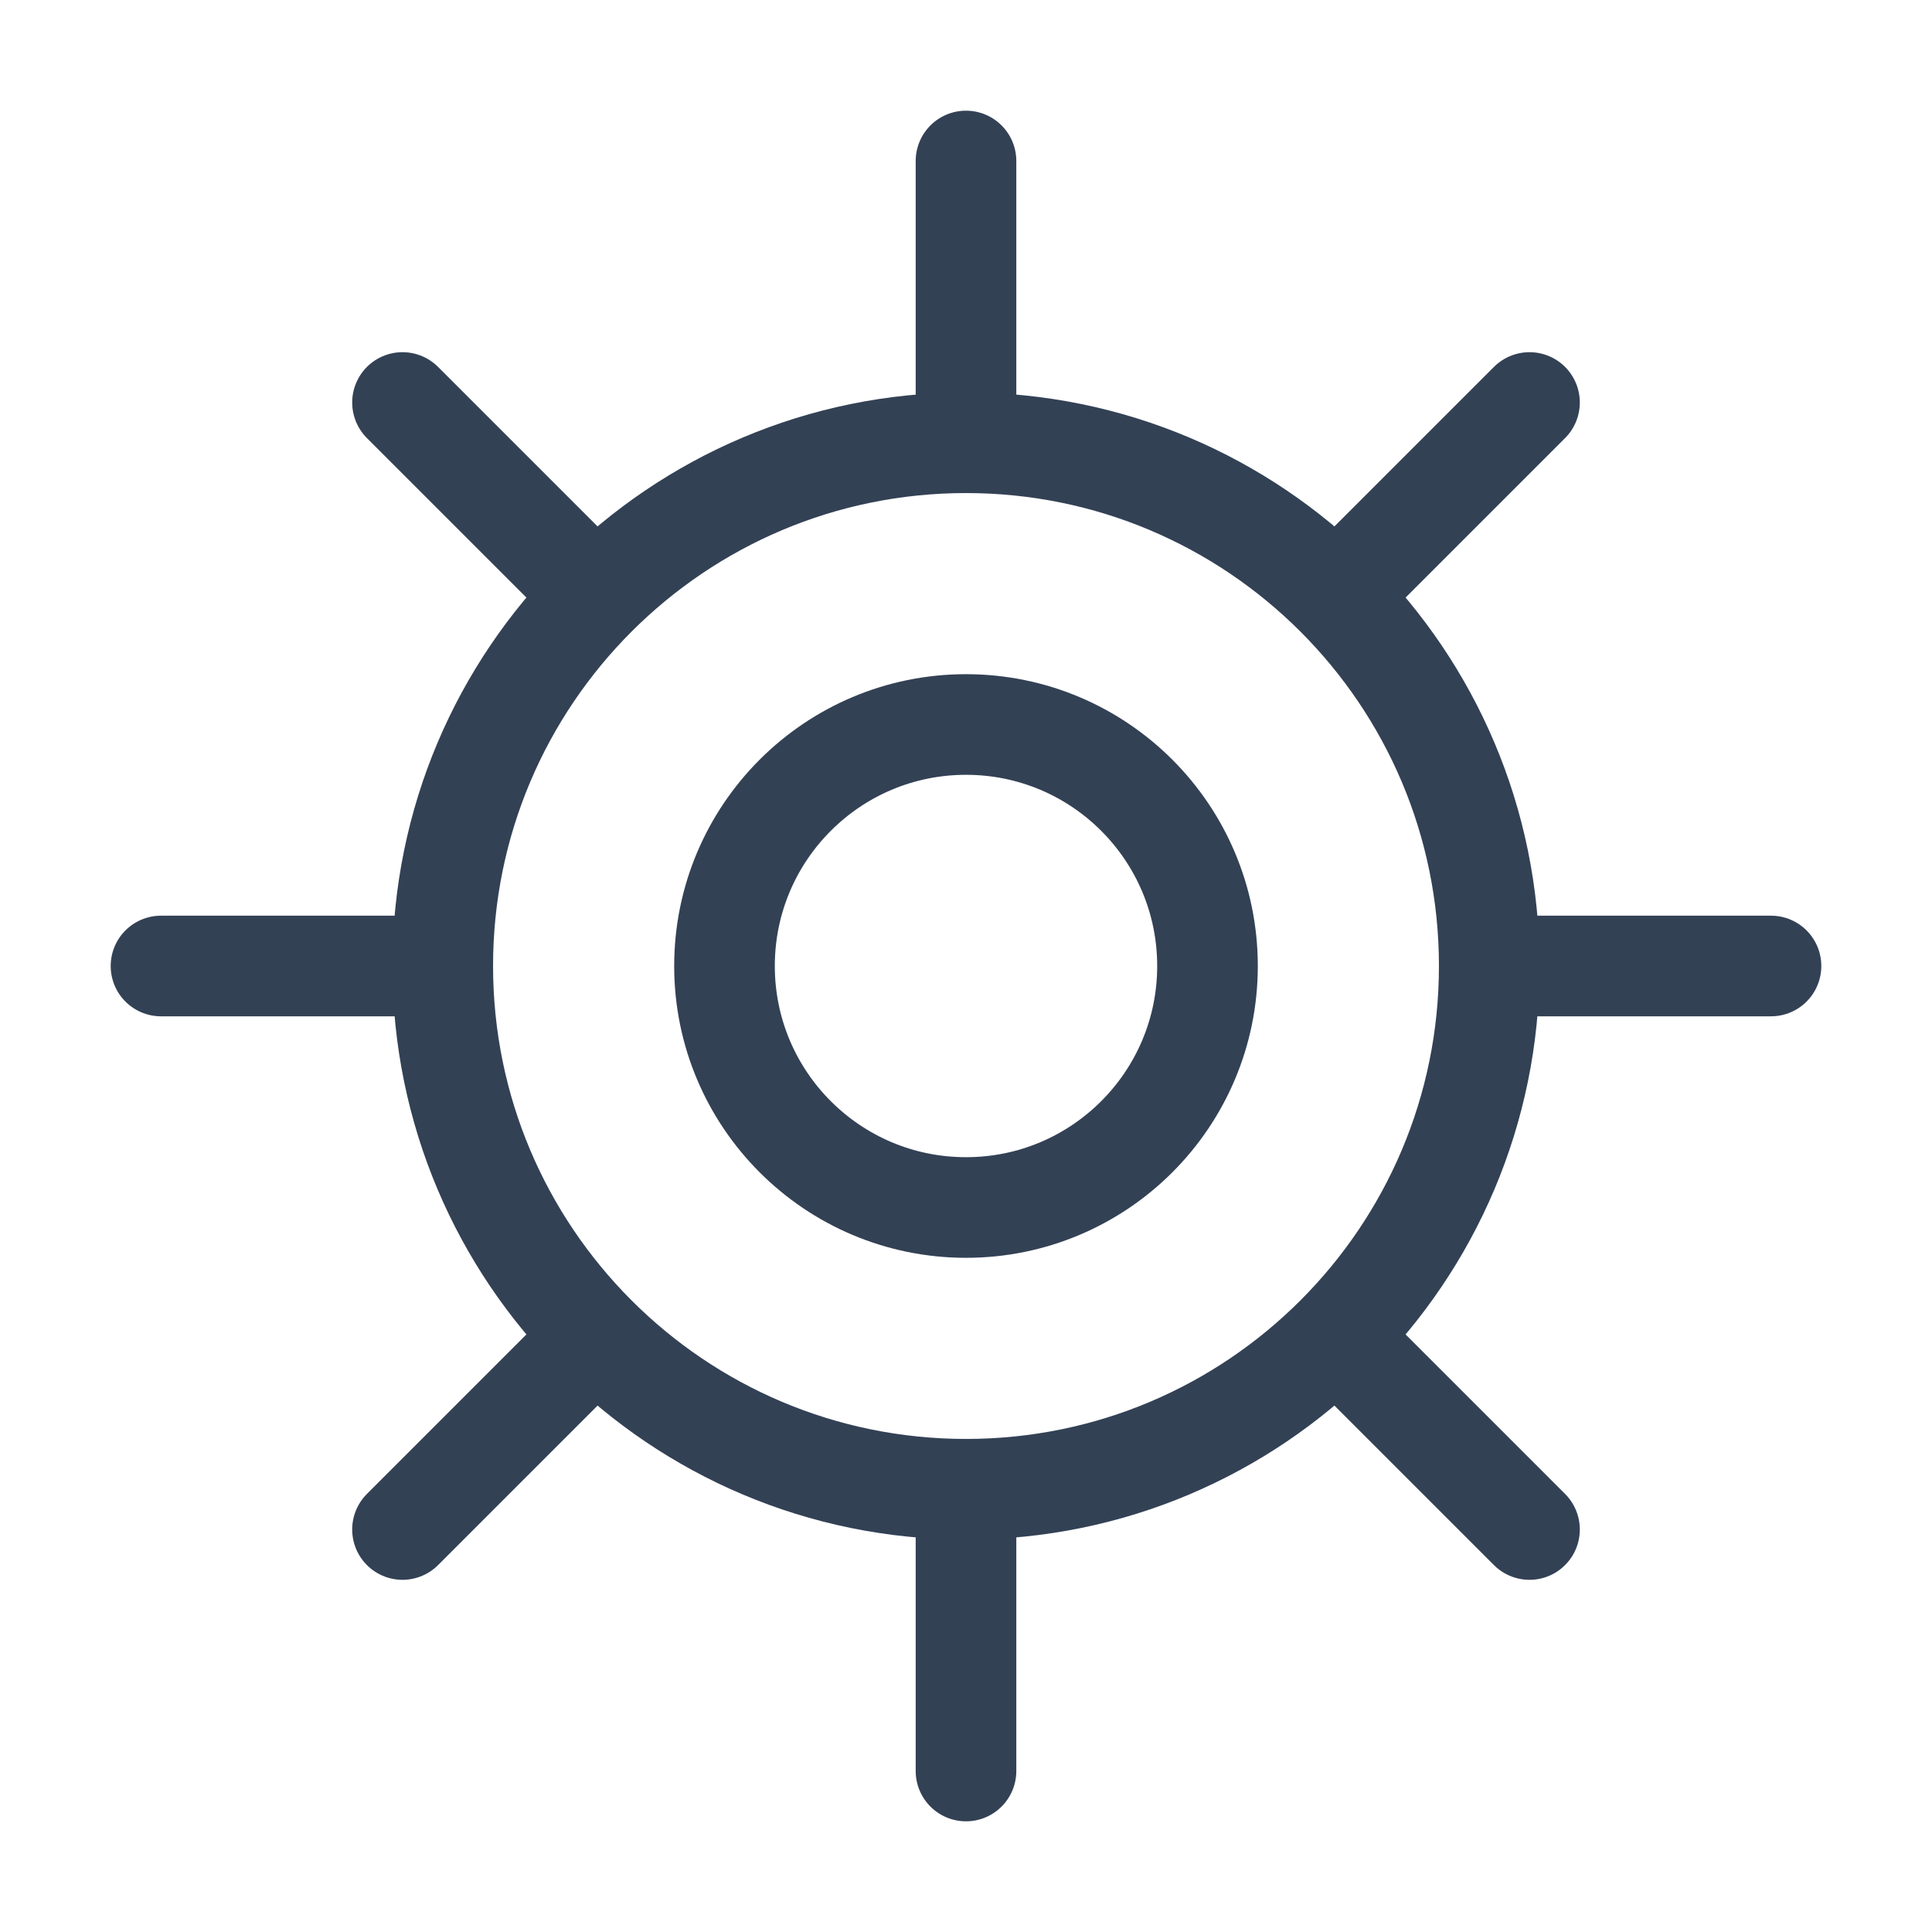
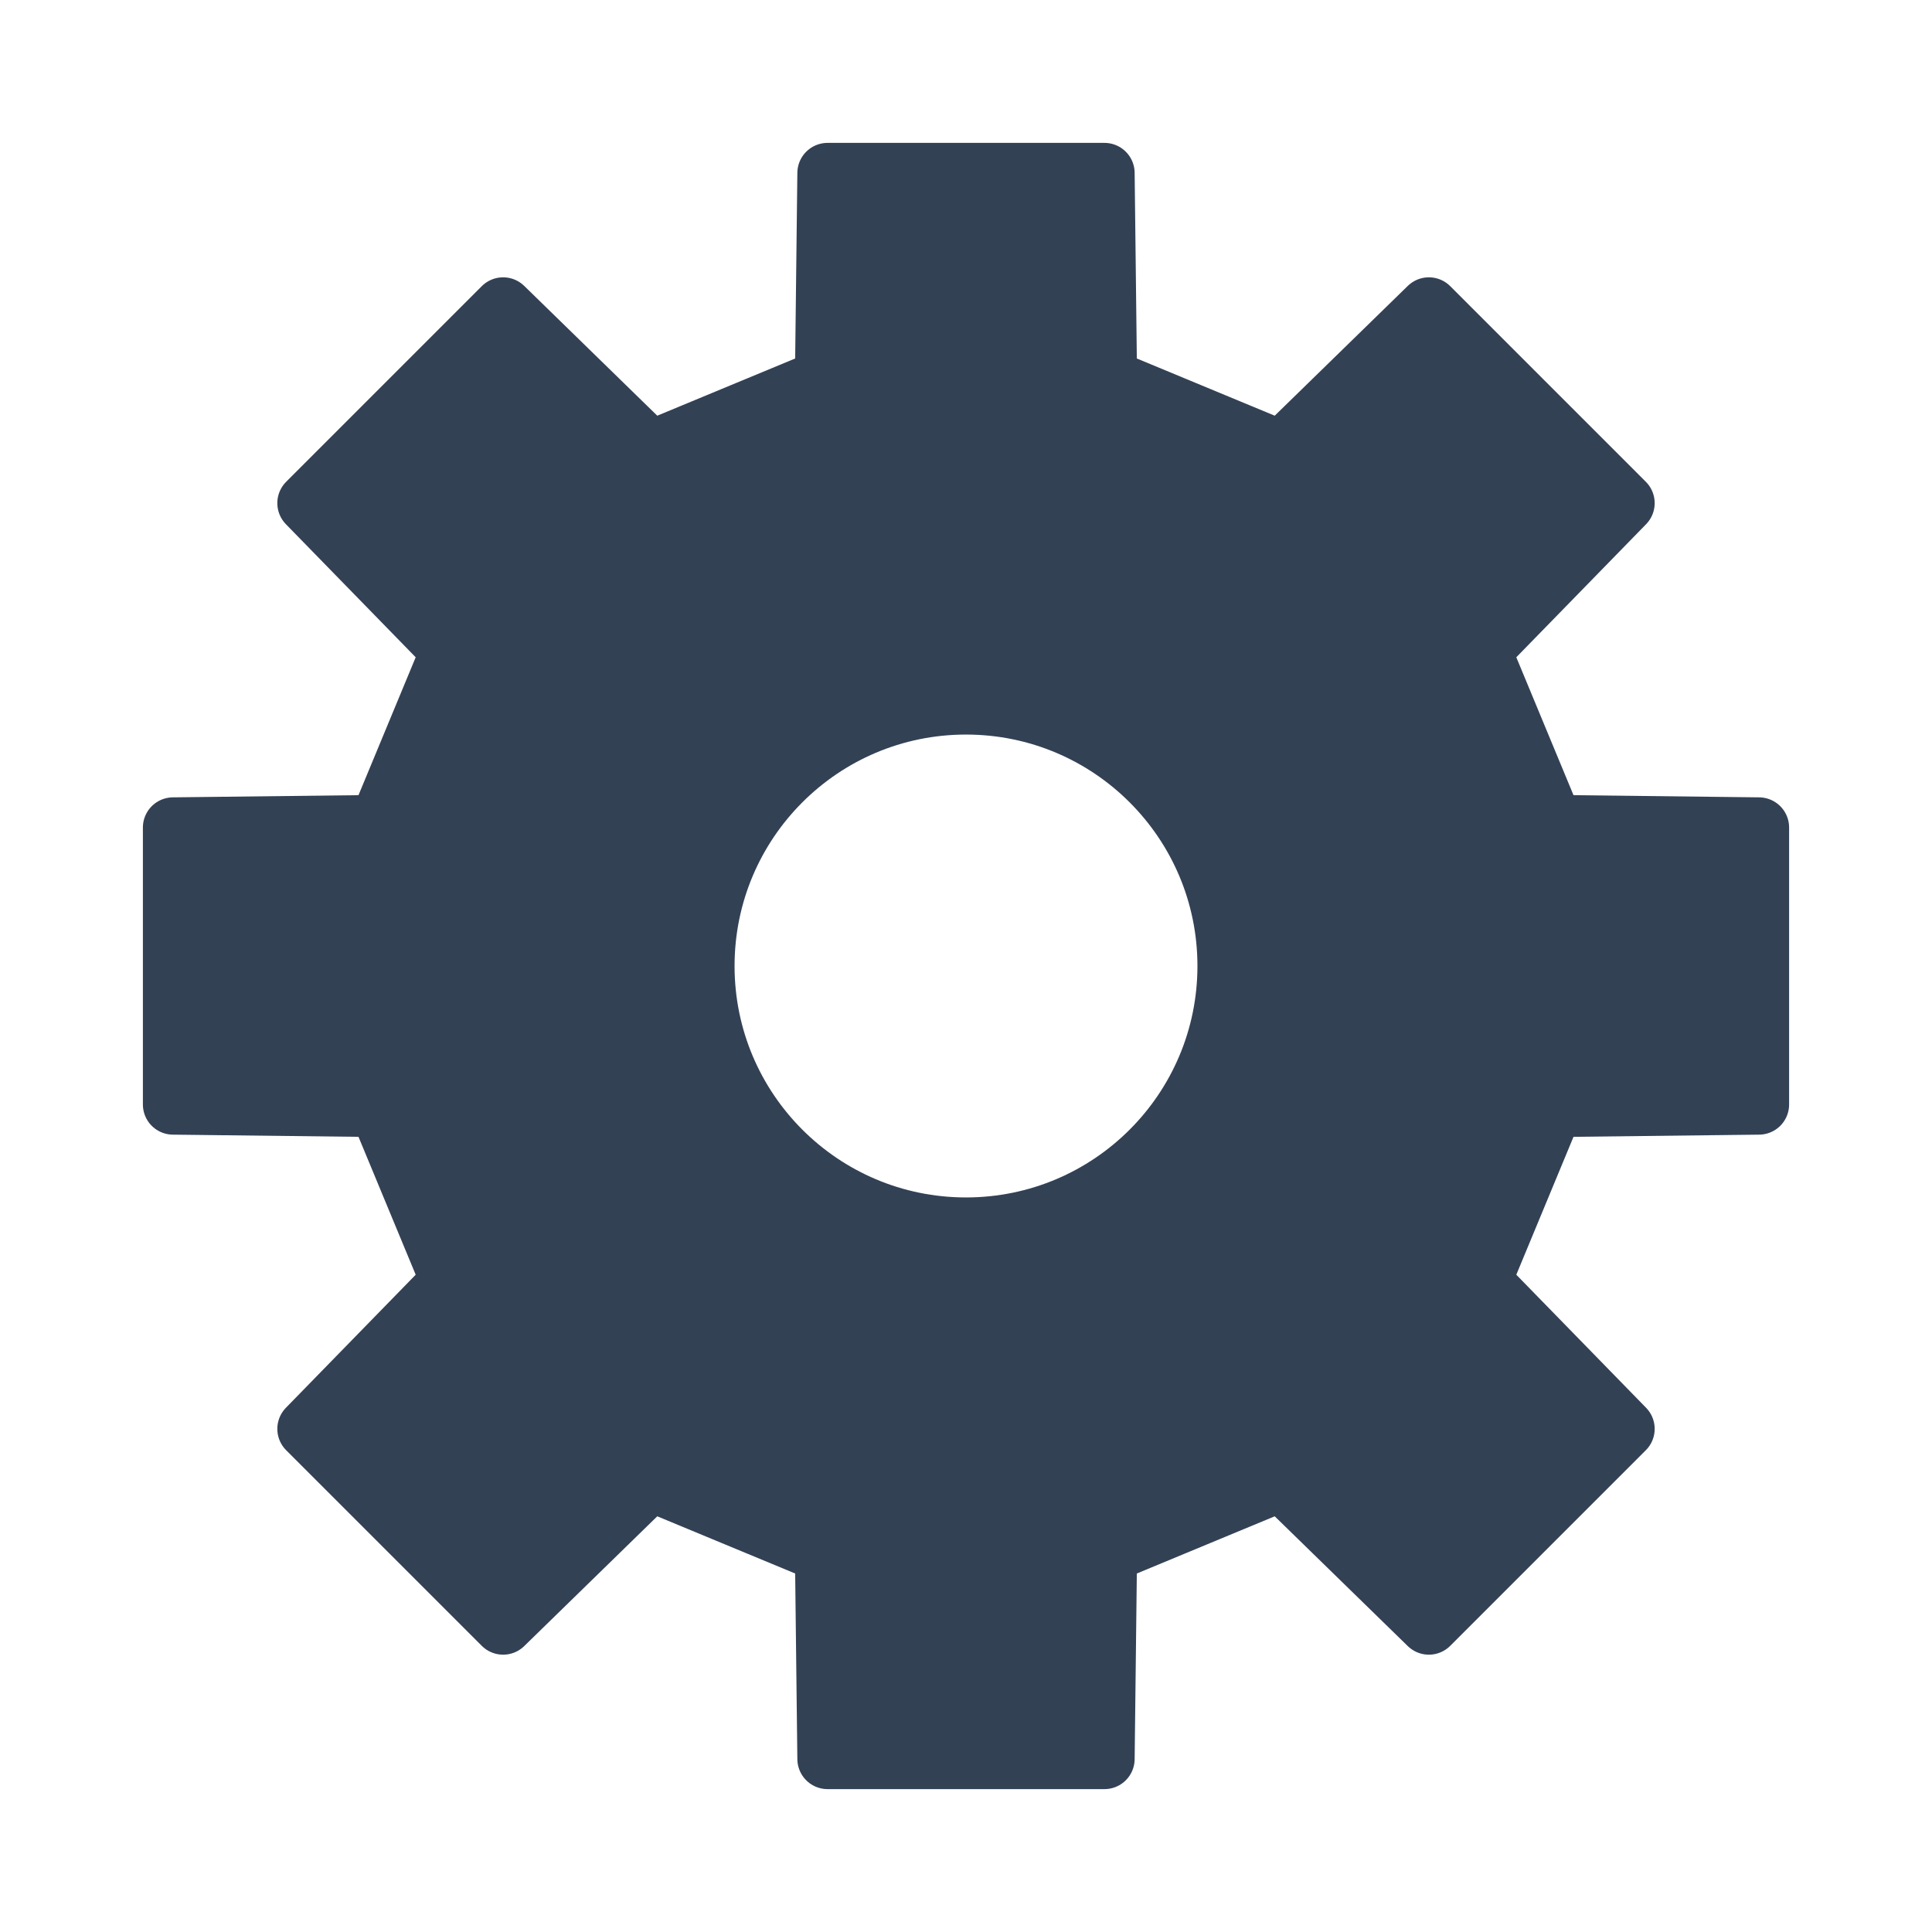
- <svg xmlns="http://www.w3.org/2000/svg" width="48" height="48" viewBox="0 0 48 48" fill="none" stroke="#334155" stroke-width="2.5" stroke-linecap="round" stroke-linejoin="round">
-   <circle cx="24" cy="24" r="6" />
-   <path d="M24 4 V10 M24 38 V44 M4 24 H10 M38 24 H44 M10 10 L14 14 M34 34 L38 38 M10 38 L14 34 M34 14 L38 10" />
-   <circle cx="24" cy="24" r="13" />
+ <svg xmlns="http://www.w3.org/2000/svg" width="48" height="48" viewBox="0 0 48 48">
+   <path fill="#334155" fill-rule="evenodd" stroke="#334155" stroke-width="1.5" stroke-linejoin="round" d="M38.59 20.50 L43.70 20.56 L43.70 27.44 L38.59 27.50 L36.79 31.84 L40.36 35.50 L35.50 40.36 L31.84 36.79 L27.50 38.59 L27.44 43.70 L20.56 43.70 L20.50 38.59 L16.16 36.79 L12.50 40.36 L7.64 35.50 L11.21 31.84 L9.41 27.50 L4.30 27.44 L4.30 20.56 L9.41 20.50 L11.21 16.16 L7.64 12.50 L12.50 7.64 L16.16 11.21 L20.50 9.41 L20.56 4.30 L27.44 4.30 L27.50 9.41 L31.84 11.21 L35.50 7.64 L40.36 12.50 L36.79 16.16 Z M30.5 24 A6.5 6.5 0 1 0 17.5 24 A6.5 6.5 0 1 0 30.5 24 Z" />
</svg>
